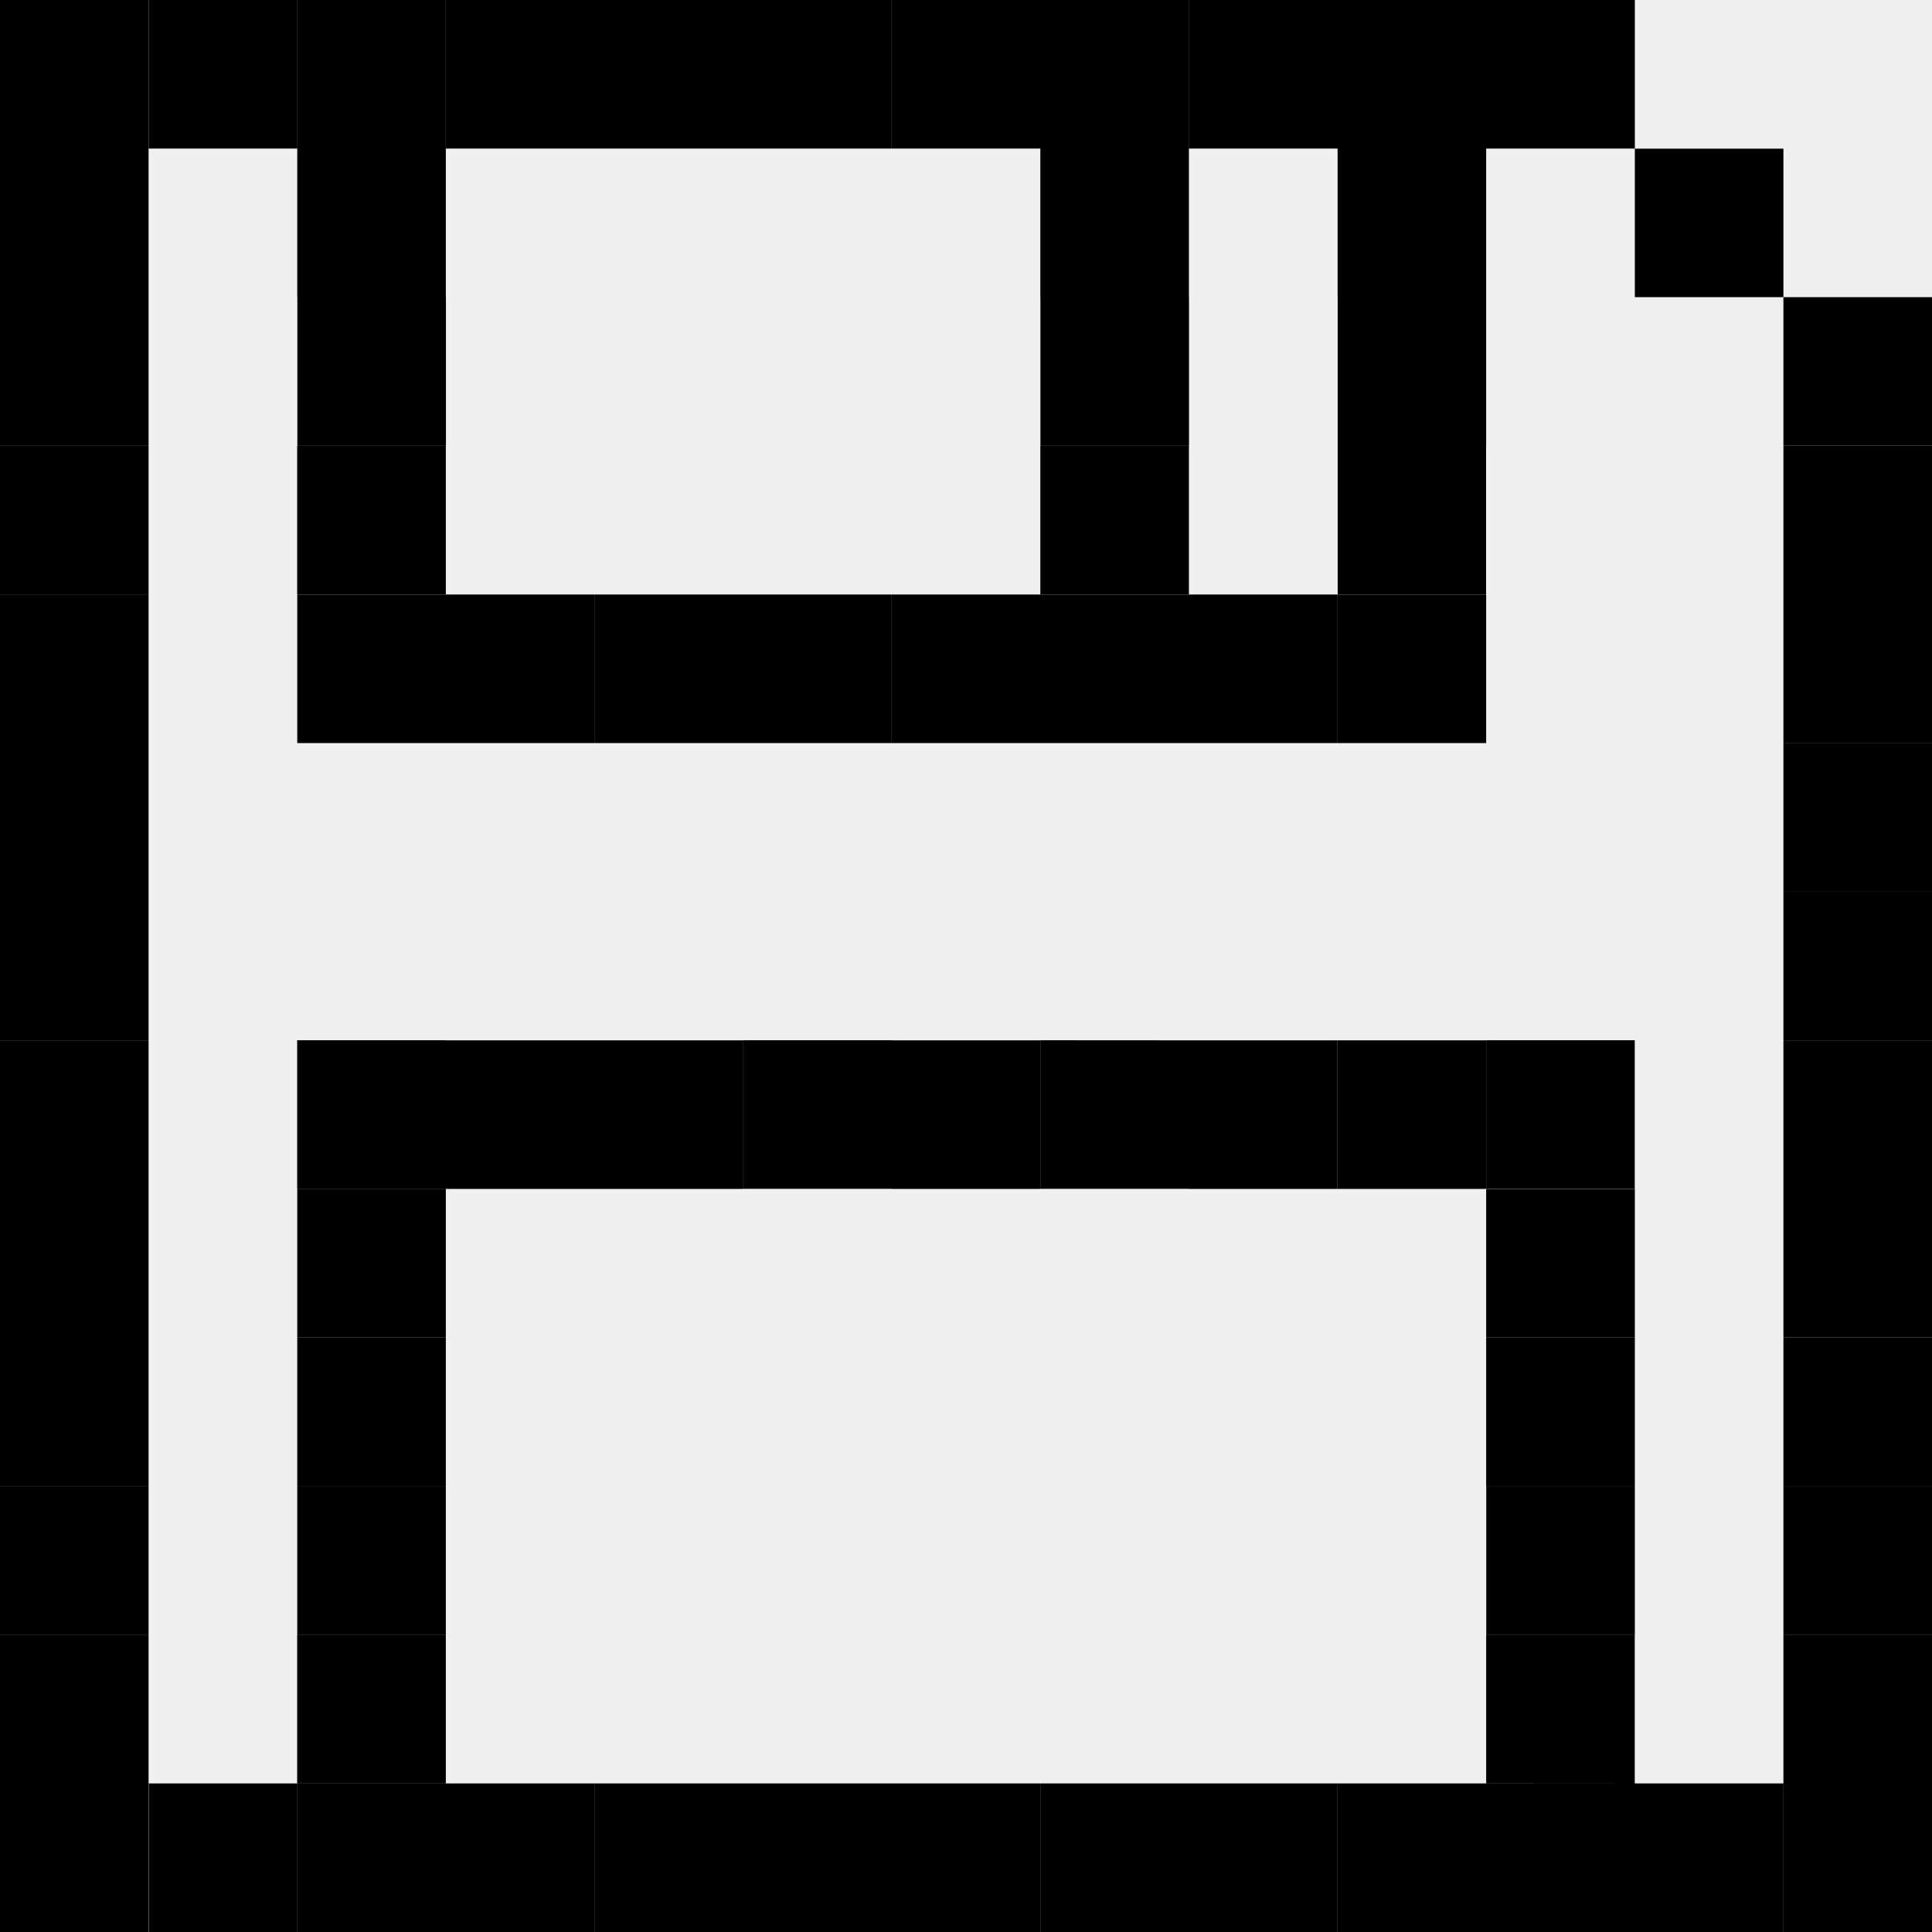
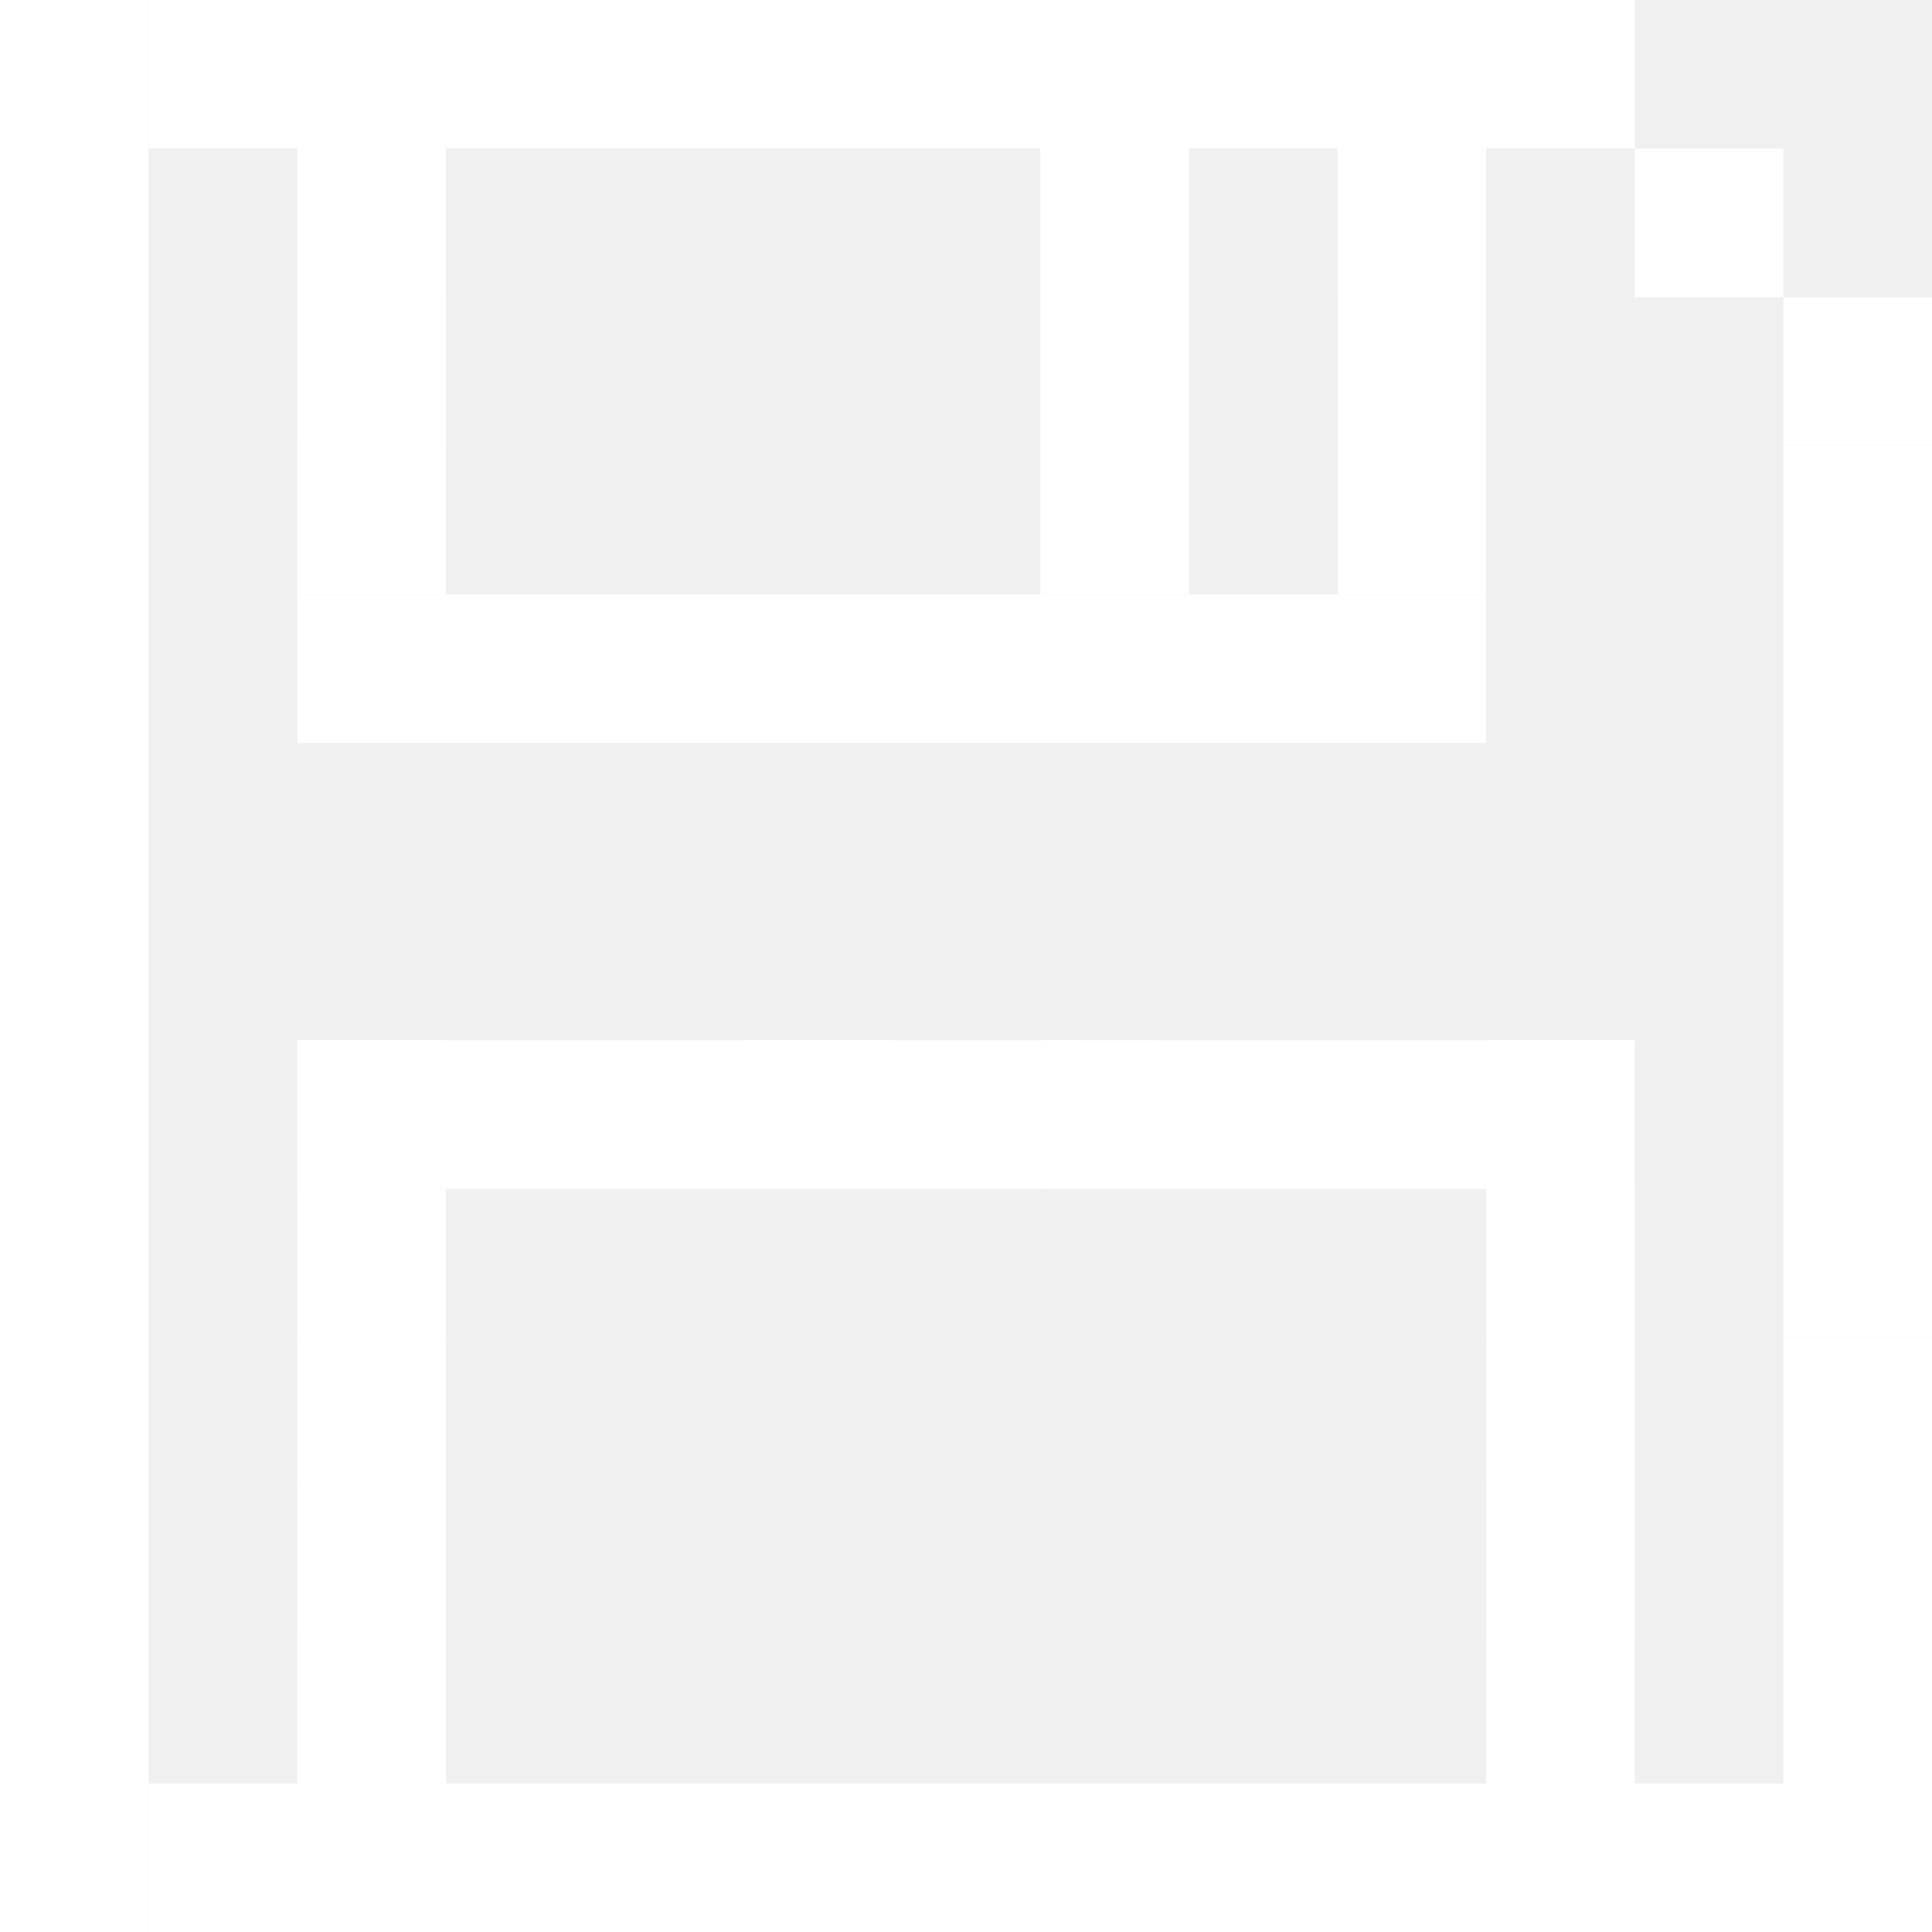
<svg xmlns="http://www.w3.org/2000/svg" width="21" height="21" fill="none" viewBox="0 0 21 21">
-   <path fill="#000" d="M0 0h1.615v1.615H0zM0 1.615h1.615V3.23H0zM0 3.23h1.615v1.615H0zM0 4.846h1.615v1.615H0zM0 6.462h1.615v1.615H0zM0 8.077h1.615v1.615H0zM0 9.692h1.615v1.615H0zM0 11.308h1.615v1.615H0zM0 12.923h1.615v1.615H0zM0 14.538h1.615v1.615H0zM0 16.154h1.615v1.615H0zM0 17.77h1.615v1.615H0zM0 19.385h1.615V21H0zM17.77 0v1.615h-1.616V0zM16.154 0v1.615h-1.615V0zM14.539 0v1.615h-1.615V0zM12.923 0v1.615h-1.615V0zM11.308 0v1.615H9.693V0zM9.692 0v1.615H8.077V0zM8.077 0v1.615H6.462V0zM6.462 0v1.615H4.847V0zM4.846 0v1.615H3.231V0zM3.23 0v1.615H1.617V0zM19.385 1.616V3.23H17.77V1.616zM4.847 3.23v1.615H3.232V3.23zM4.846 1.615V3.23H3.231V1.615zM4.846 4.846V6.46H3.23V4.846zM16.154 3.23v1.616H14.54V3.23zM16.154 1.615V3.23h-1.615V1.615zM16.153 4.846V6.46H14.54V4.846zM12.924 3.23v1.615h-1.615V3.23zM12.923 1.615V3.23h-1.615V1.615zM12.923 4.846V6.46h-1.615V4.846zM16.154 6.462v1.615h-1.615V6.462zM14.538 6.462v1.615h-1.615V6.462zM12.923 6.462v1.615h-1.615V6.462zM11.308 6.462v1.615H9.693V6.462zM9.692 6.462v1.615H8.077V6.462zM8.077 6.462v1.615H6.462V6.462zM6.461 6.462v1.615H4.846V6.462zM4.846 6.462v1.615H3.231V6.462zM17.769 11.307v1.615h-1.615v-1.615zM16.153 11.308v1.615h-1.615v-1.615z" />
-   <path fill="#000" d="M14.538 11.308v1.615h-1.615v-1.615zM12.923 11.308v1.614h-1.615v-1.615zM11.307 11.308v1.615H9.692v-1.615zM9.692 11.307v1.615H8.077v-1.615zM8.076 11.308v1.615H6.461v-1.615zM6.461 11.308v1.615H4.846v-1.615zM4.846 11.307v1.615H3.23v-1.615zM17.77 12.923v1.615h-1.616v-1.615zM4.846 12.923v1.615H3.231v-1.615z" />
-   <path fill="#000" d="M17.77 14.538v1.615h-1.616v-1.615zM4.846 14.538v1.615H3.231v-1.615zM17.77 16.154v1.615h-1.615v-1.615zM4.846 16.154v1.615H3.231v-1.615zM4.846 17.77v1.614H3.23V17.77zM17.769 17.77v1.614h-1.615V17.77zM19.384 19.385V21H17.77v-1.615zM17.77 19.384V21h-1.616v-1.615zM16.154 19.385V21h-1.615v-1.615zM14.538 19.385V21h-1.615v-1.615zM12.923 19.385V21h-1.615v-1.615zM11.307 19.385V21H9.692v-1.615zM9.692 19.385V21H8.077v-1.615zM8.077 19.385V21H6.462v-1.615zM6.461 19.385V21H4.846v-1.615zM4.846 19.385V21H3.231v-1.615zM3.23 19.385V21H1.617v-1.615zM21 21h-1.615v-1.615H21zM21 19.385h-1.615V17.77H21zM21 17.769h-1.615v-1.615H21z" />
-   <path fill="#000" d="M21 16.155h-1.615V14.54H21zM21 14.538h-1.615v-1.615H21zM21 12.923h-1.615v-1.615H21zM21 11.307h-1.615V9.692H21z" />
-   <path fill="#000" d="M21 9.693h-1.615V8.078H21zM21 8.077h-1.615V6.462H21zM21 6.462h-1.615V4.847H21zM21 4.845h-1.615V3.23H21z" />
+   <path fill="#fff" d="M0 0h1.615v1.615H0zM0 1.615h1.615V3.23H0zM0 3.23h1.615v1.615H0zM0 4.846h1.615v1.615H0zM0 6.462h1.615v1.615H0zM0 8.077h1.615v1.615H0zM0 9.692h1.615v1.615H0zM0 11.308h1.615v1.615H0zM0 12.923h1.615v1.615H0zM0 14.538h1.615v1.615H0zM0 16.154h1.615v1.615H0zM0 17.77h1.615v1.615H0zM0 19.385h1.615V21H0zM17.77 0v1.615h-1.616V0zM16.154 0v1.615h-1.615V0zM14.539 0v1.615h-1.615V0zM12.923 0v1.615h-1.615V0zM11.308 0v1.615H9.693V0zM9.692 0v1.615H8.077V0zM8.077 0v1.615H6.462V0zM6.462 0v1.615H4.847V0zM4.846 0v1.615H3.231V0zM3.23 0v1.615H1.617V0zM19.385 1.616V3.23H17.77V1.616zM4.847 3.23v1.615H3.232V3.23zM4.846 1.615V3.23H3.231V1.615zM4.846 4.846V6.46H3.23V4.846zM16.154 3.23v1.616H14.54V3.23zM16.154 1.615V3.23h-1.615V1.615zM16.153 4.846V6.46H14.54V4.846zM12.924 3.23v1.615h-1.615V3.23zM12.923 1.615V3.23h-1.615V1.615zM12.923 4.846V6.46h-1.615V4.846zM16.154 6.462v1.615h-1.615V6.462zM14.538 6.462v1.615h-1.615V6.462zM12.923 6.462v1.615h-1.615V6.462zM11.308 6.462v1.615H9.693V6.462zM9.692 6.462v1.615H8.077V6.462zM8.077 6.462v1.615H6.462V6.462zM6.461 6.462v1.615H4.846V6.462zM4.846 6.462v1.615H3.231V6.462zM17.769 11.307v1.615h-1.615v-1.615zM16.153 11.308v1.615h-1.615v-1.615z" />
+   <path fill="#fff" d="M14.538 11.308v1.615h-1.615v-1.615zM12.923 11.308v1.614h-1.615v-1.615zM11.307 11.308v1.615H9.692v-1.615zM9.692 11.307v1.615H8.077v-1.615zM8.076 11.308v1.615H6.461v-1.615zM6.461 11.308v1.615H4.846v-1.615zM4.846 11.307v1.615H3.23v-1.615zM17.77 12.923v1.615h-1.616v-1.615zM4.846 12.923v1.615H3.231v-1.615z" />
+   <path fill="#fff" d="M17.77 14.538v1.615h-1.616v-1.615zM4.846 14.538v1.615H3.231v-1.615zM17.77 16.154v1.615h-1.615v-1.615zM4.846 16.154v1.615H3.231v-1.615zM4.846 17.77v1.614H3.23V17.77zM17.769 17.77v1.614h-1.615V17.77zM19.384 19.385V21H17.77v-1.615zM17.77 19.384V21h-1.616v-1.615zM16.154 19.385V21h-1.615v-1.615zM14.538 19.385V21h-1.615v-1.615zM12.923 19.385V21h-1.615v-1.615zM11.307 19.385V21H9.692v-1.615zM9.692 19.385V21H8.077v-1.615zM8.077 19.385V21H6.462v-1.615zM6.461 19.385V21H4.846v-1.615zM4.846 19.385V21H3.231v-1.615zM3.23 19.385V21H1.617v-1.615zM21 21h-1.615v-1.615H21zM21 19.385h-1.615V17.77H21zM21 17.769h-1.615v-1.615H21z" />
+   <path fill="#fff" d="M21 16.155h-1.615V14.54H21zM21 14.538h-1.615v-1.615H21zM21 12.923h-1.615v-1.615H21zM21 11.307h-1.615V9.692H21z" />
+   <path fill="#fff" d="M21 9.693h-1.615V8.078H21zM21 8.077h-1.615V6.462H21zM21 6.462h-1.615V4.847H21zM21 4.845h-1.615V3.23H21z" />
</svg>
